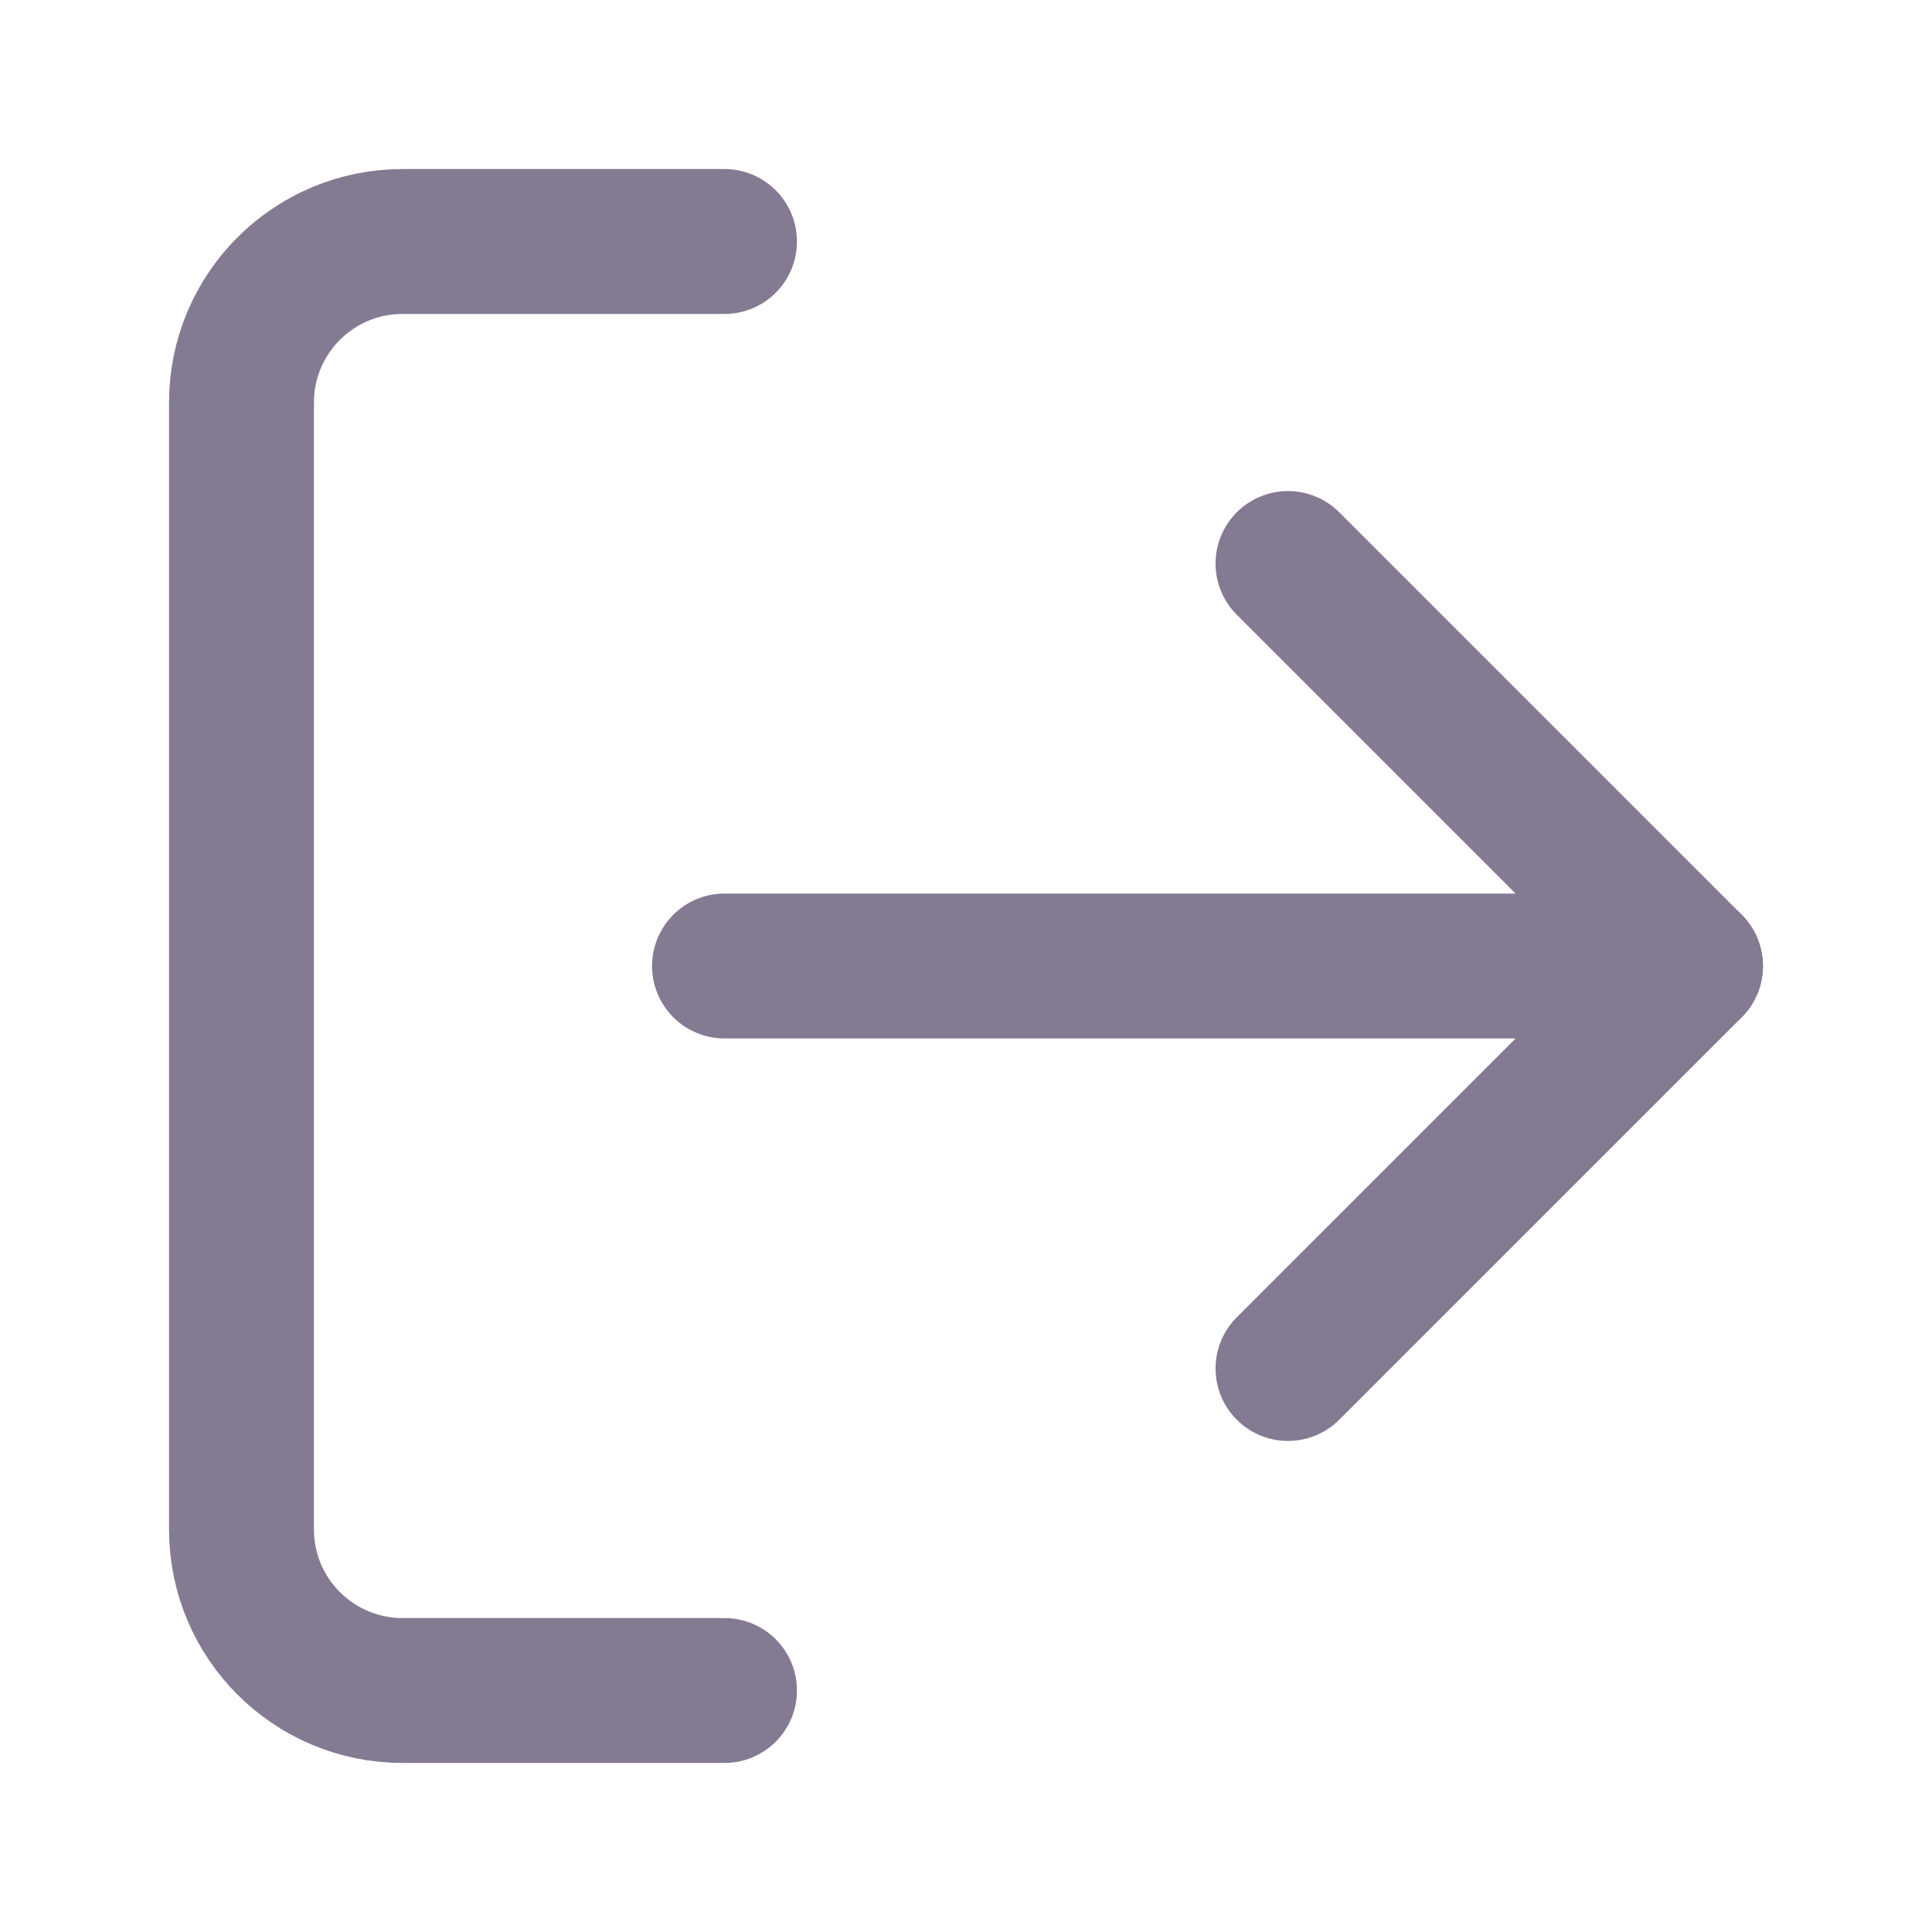
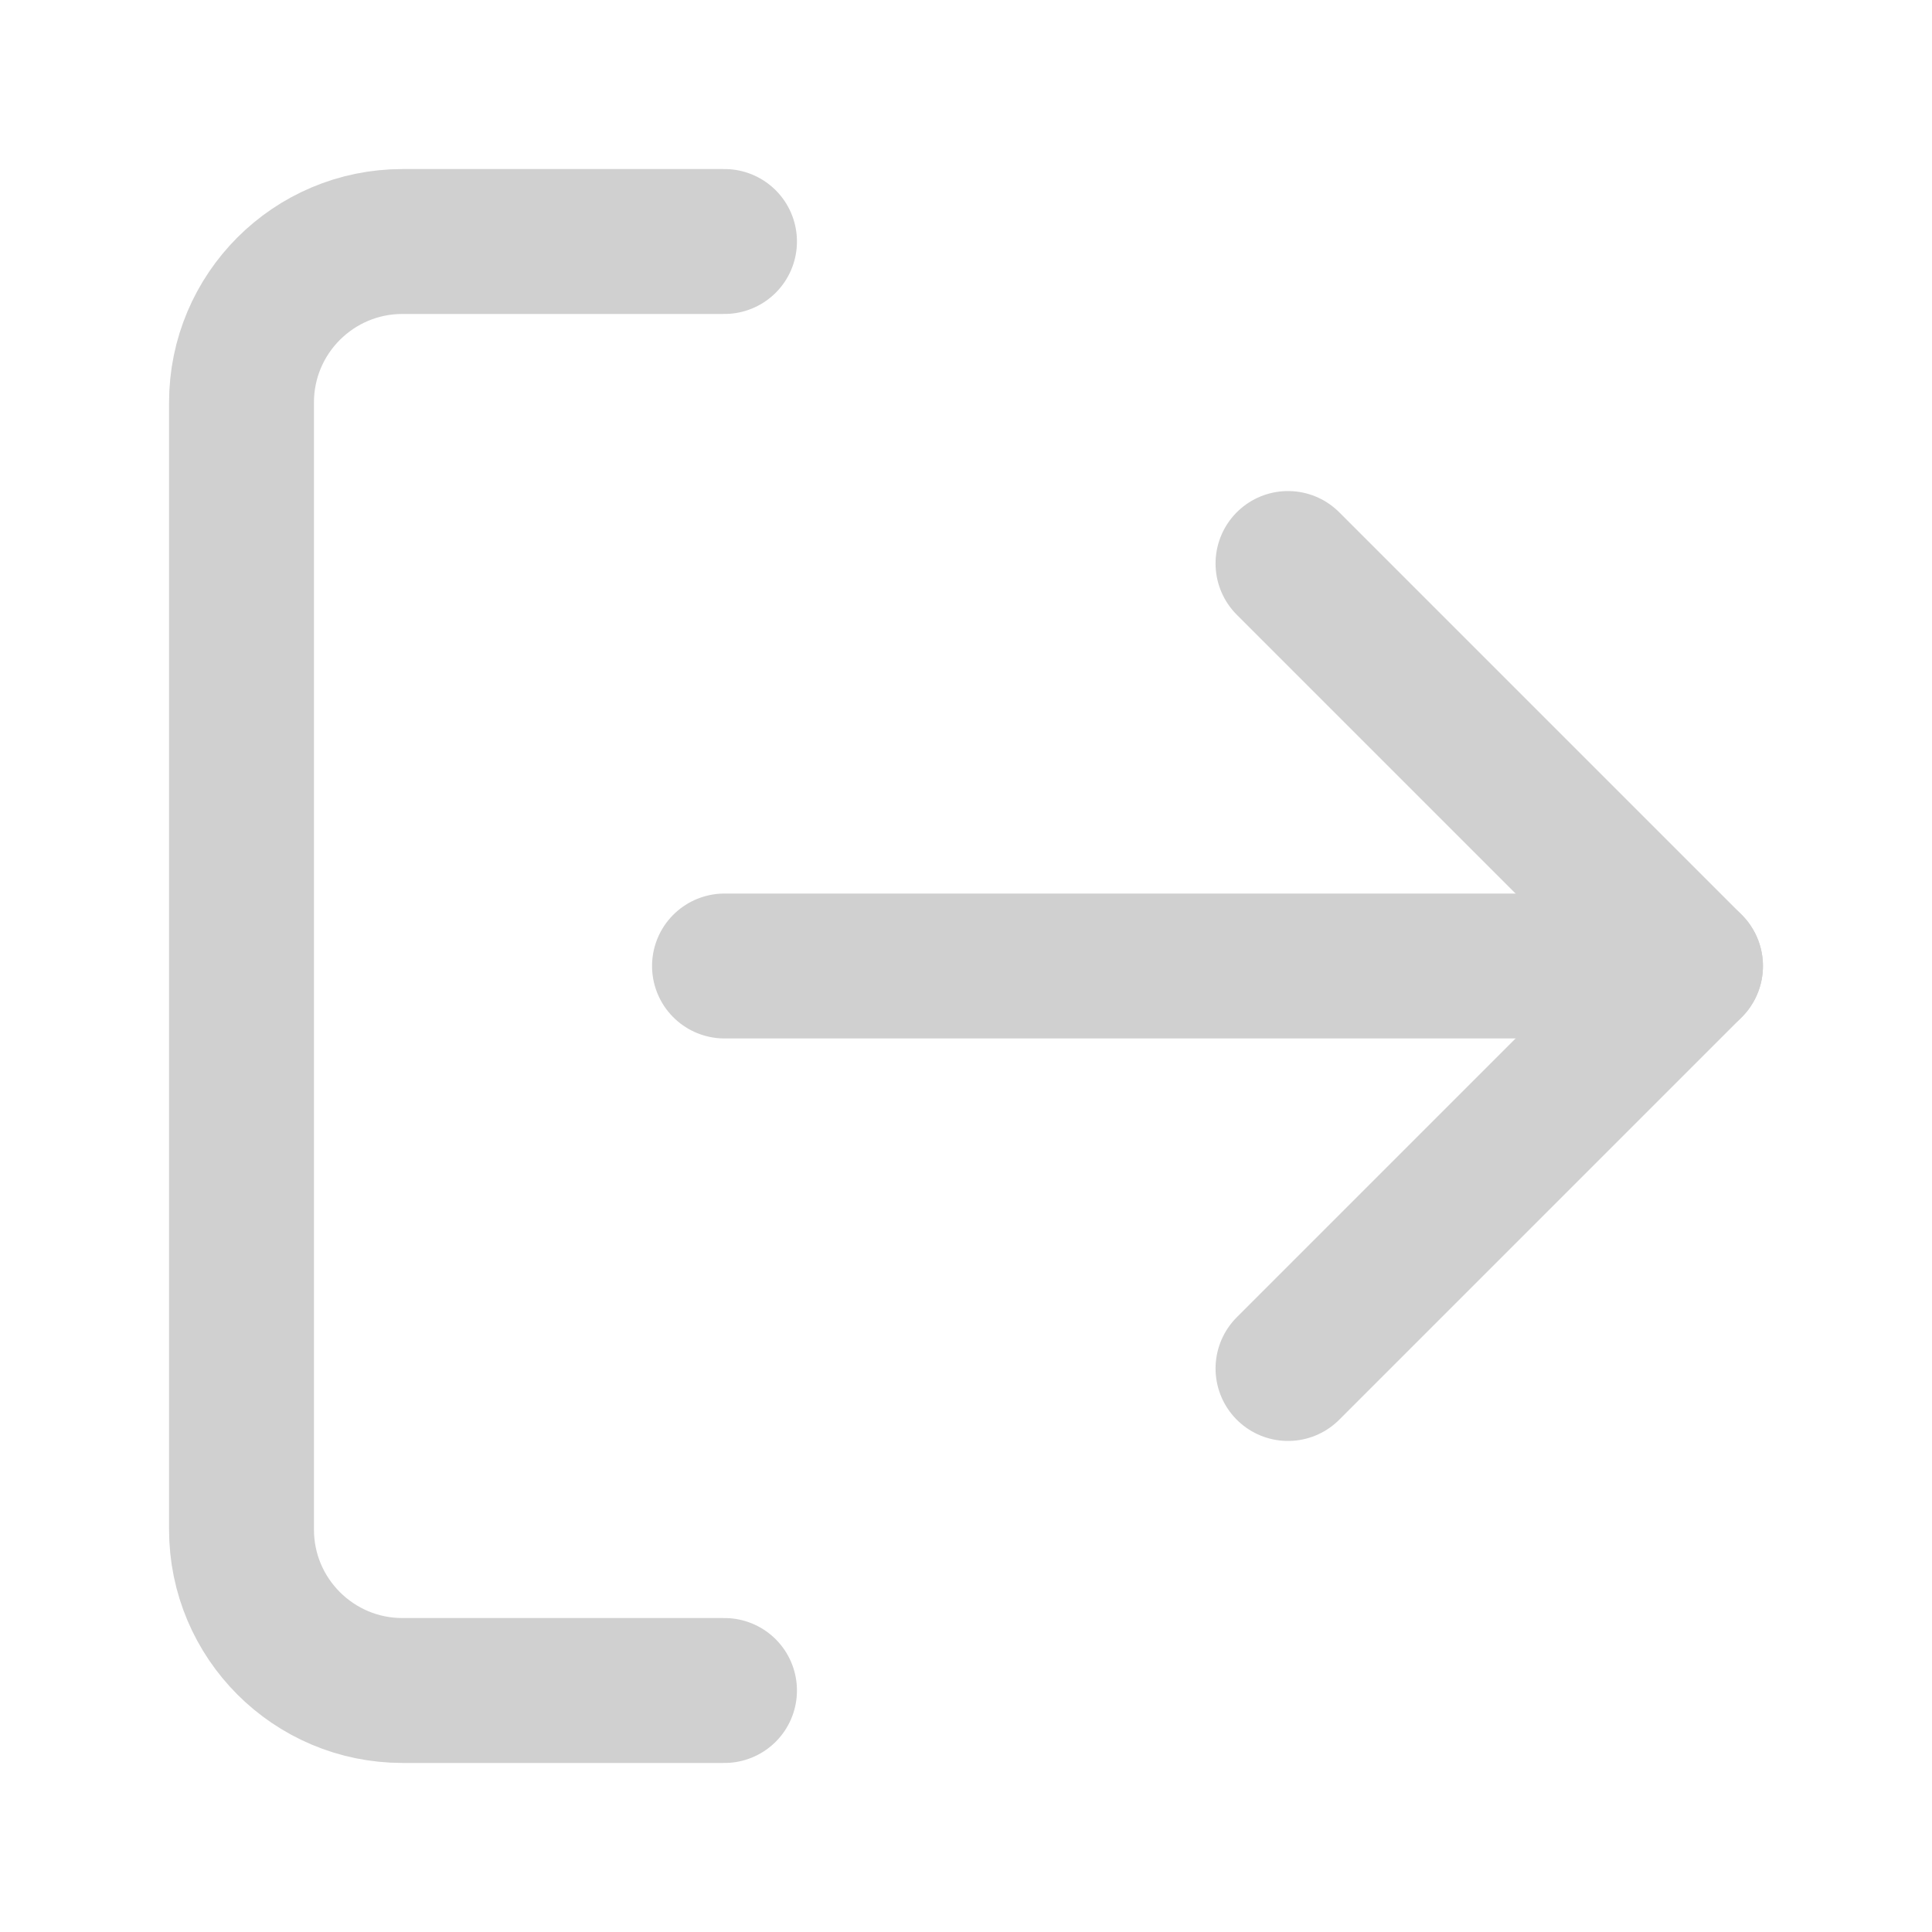
- <svg xmlns="http://www.w3.org/2000/svg" viewBox="0 0 24 24" fill="none" stroke="#847A92" stroke-width="1.8" stroke-linecap="round" stroke-linejoin="round">
+ <svg xmlns="http://www.w3.org/2000/svg" viewBox="0 0 24 24" fill="none" stroke="#D0D0D0" stroke-width="1.8" stroke-linecap="round" stroke-linejoin="round">
  <path d="M9 21H5a2 2 0 0 1-2-2V5a2 2 0 0 1 2-2h4" />
  <polyline points="16 17 21 12 16 7" />
  <line x1="21" y1="12" x2="9" y2="12" />
</svg>
